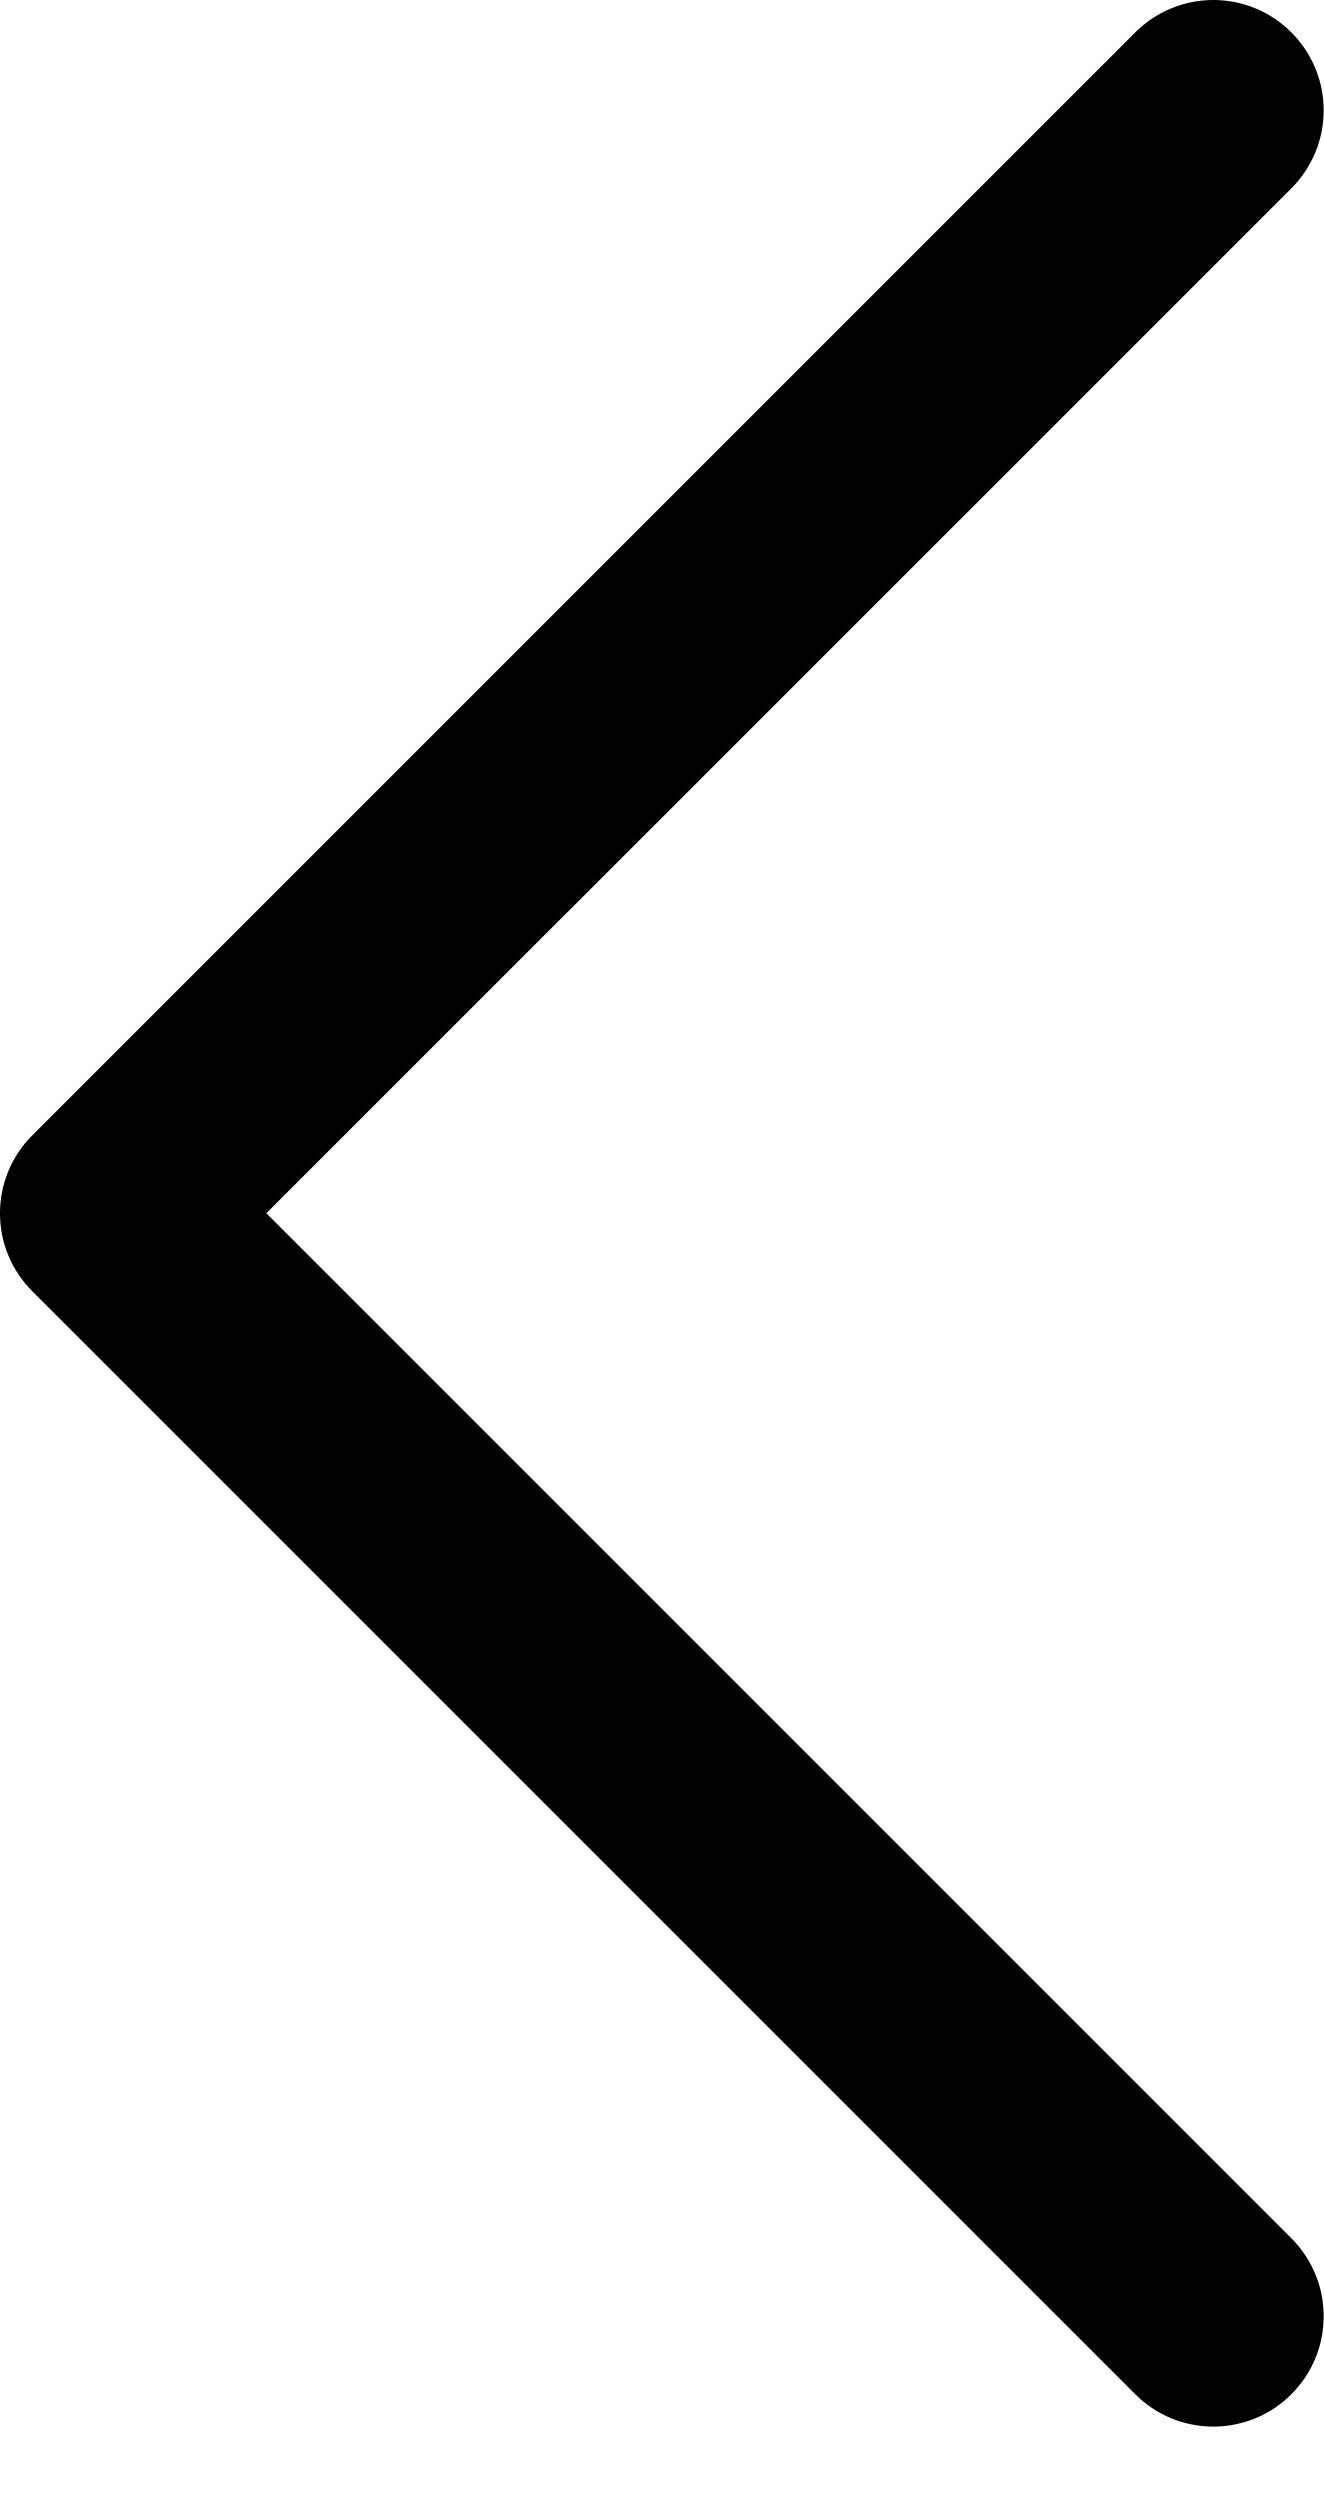
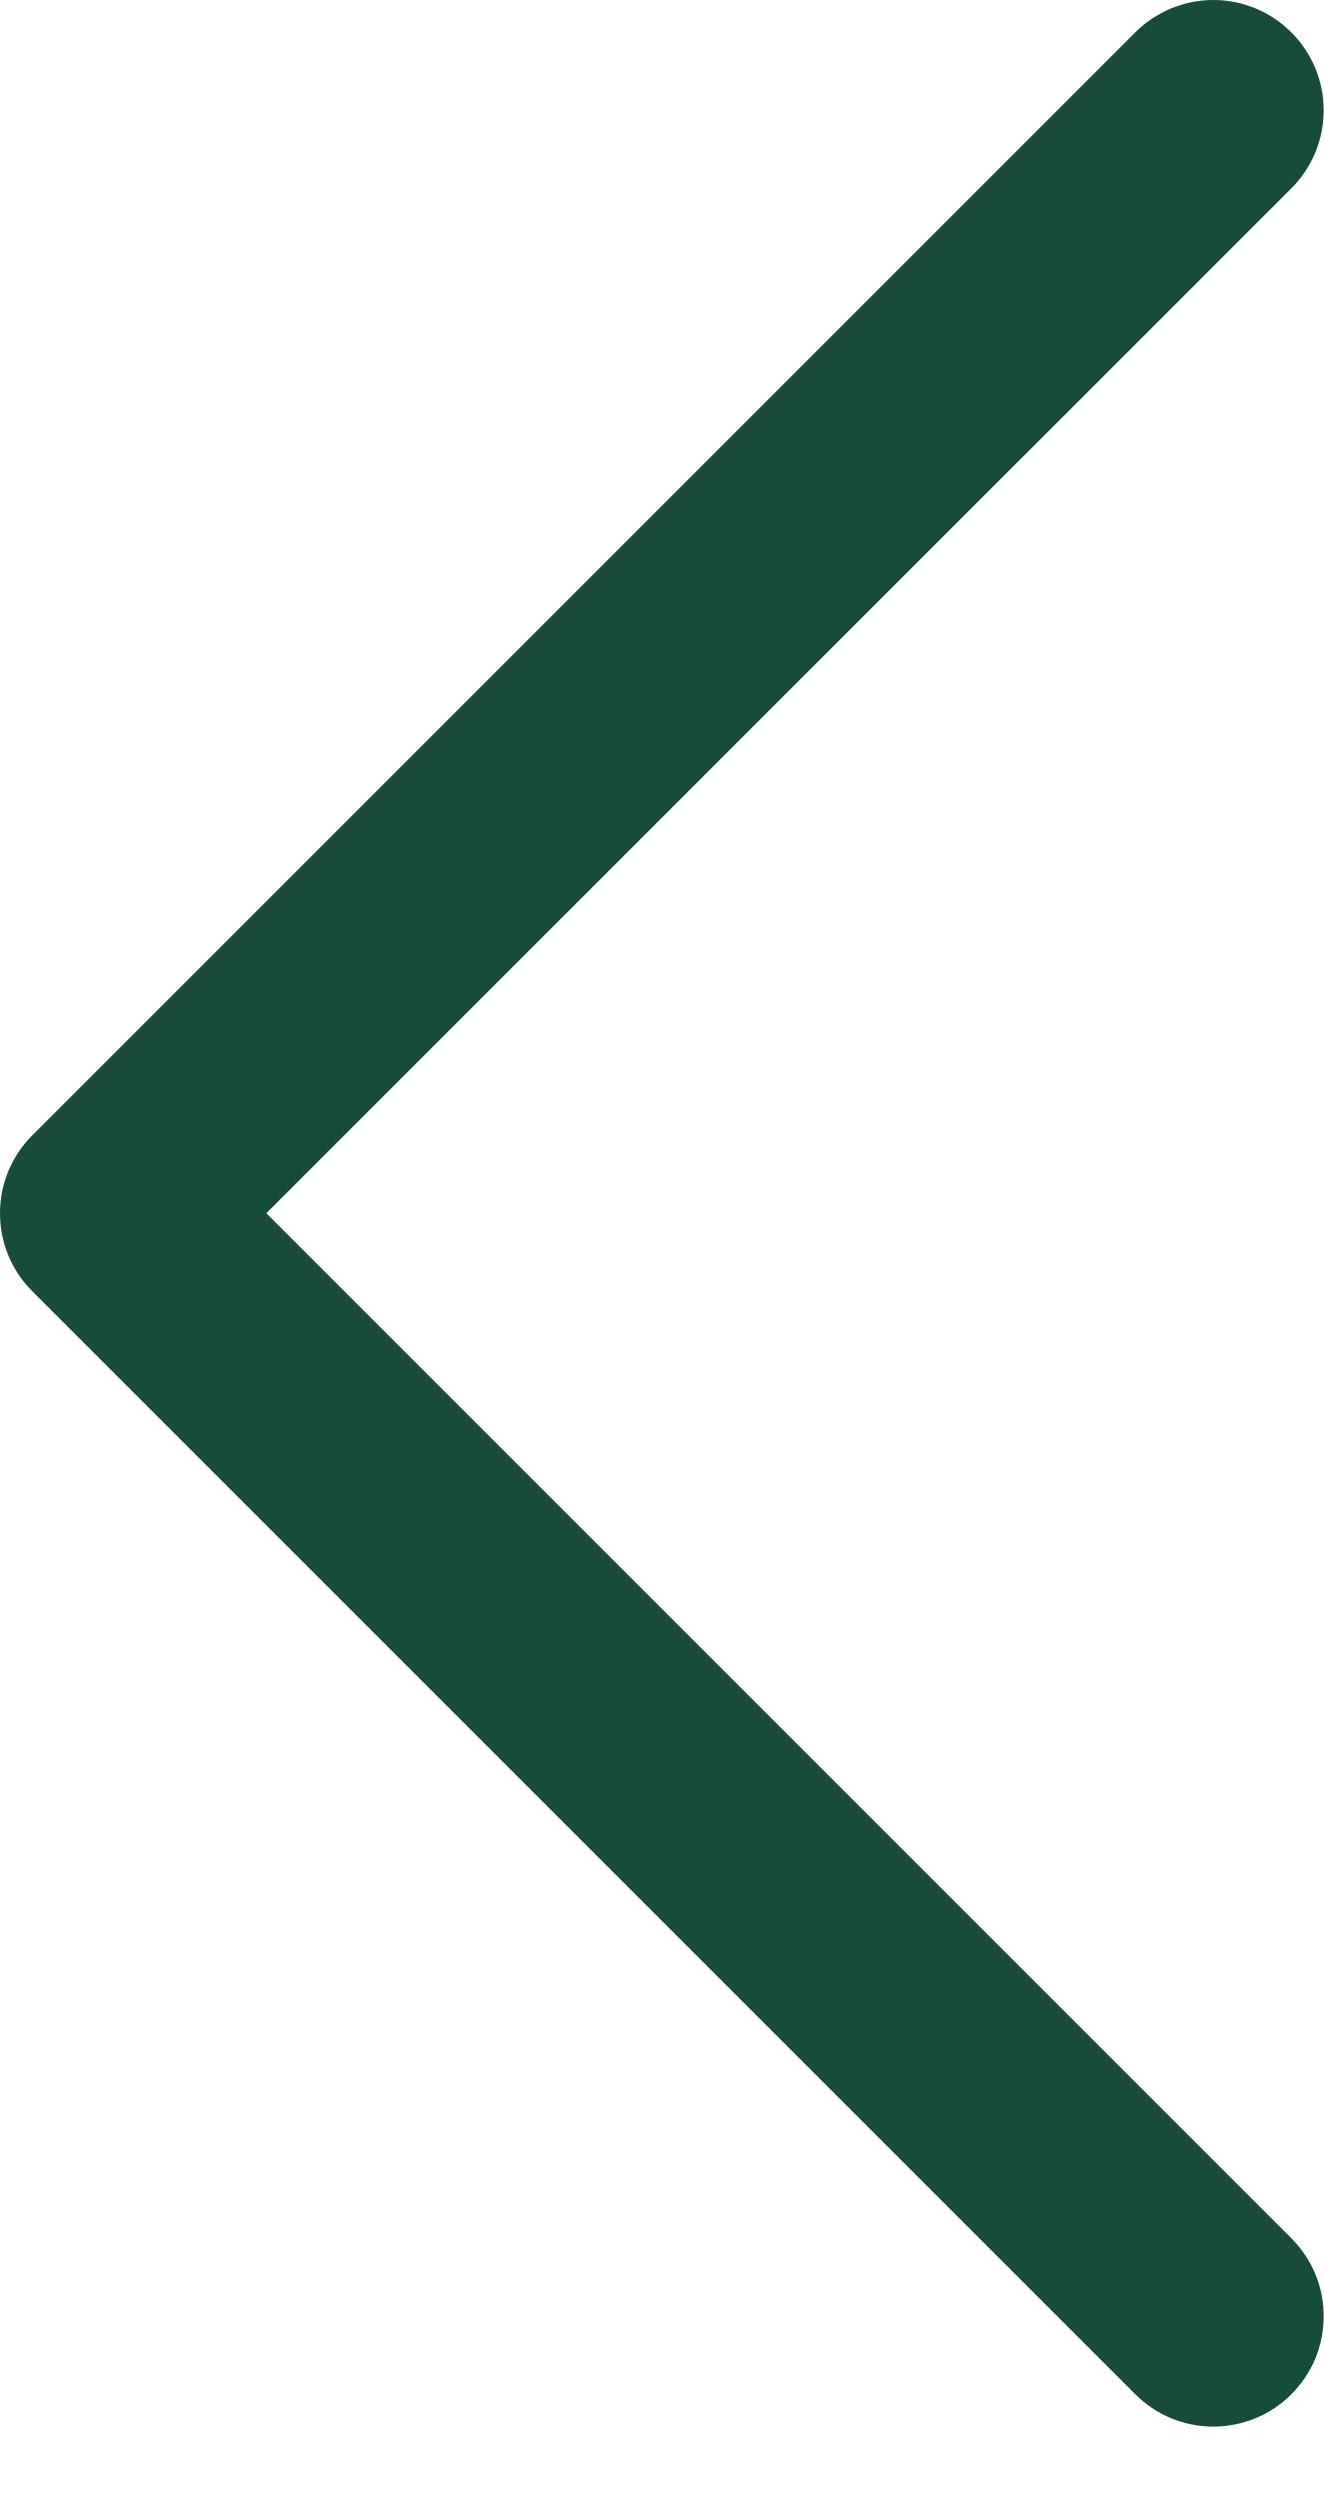
<svg xmlns="http://www.w3.org/2000/svg" width="9" height="17" viewBox="0 0 9 17" fill="none">
-   <path d="M8.781 15.22C8.851 15.29 8.906 15.372 8.944 15.463C8.982 15.554 9.001 15.652 9.001 15.75C9.001 15.849 8.982 15.947 8.944 16.038C8.906 16.129 8.851 16.211 8.781 16.281C8.712 16.351 8.629 16.406 8.538 16.444C8.447 16.481 8.349 16.501 8.251 16.501C8.152 16.501 8.054 16.481 7.963 16.444C7.872 16.406 7.79 16.351 7.72 16.281L0.22 8.781C0.15 8.711 0.095 8.629 0.057 8.538C0.019 8.447 0 8.349 0 8.25C0 8.152 0.019 8.054 0.057 7.963C0.095 7.872 0.15 7.789 0.22 7.72L7.72 0.22C7.861 0.079 8.052 -3.92322e-09 8.251 0C8.45 3.92322e-09 8.64 0.079 8.781 0.22C8.922 0.361 9.001 0.551 9.001 0.75C9.001 0.949 8.922 1.14 8.781 1.281L1.811 8.25L8.781 15.22Z" fill="black" />
+   <path d="M8.781 15.22C8.851 15.29 8.906 15.372 8.944 15.463C8.982 15.554 9.001 15.652 9.001 15.75C9.001 15.849 8.982 15.947 8.944 16.038C8.906 16.129 8.851 16.211 8.781 16.281C8.712 16.351 8.629 16.406 8.538 16.444C8.447 16.481 8.349 16.501 8.251 16.501C8.152 16.501 8.054 16.481 7.963 16.444C7.872 16.406 7.79 16.351 7.72 16.281L0.22 8.781C0.15 8.711 0.095 8.629 0.057 8.538C0.019 8.447 0 8.349 0 8.25C0 8.152 0.019 8.054 0.057 7.963C0.095 7.872 0.15 7.789 0.22 7.72L7.72 0.22C7.861 0.079 8.052 -3.92322e-09 8.251 0C8.45 3.92322e-09 8.64 0.079 8.781 0.22C8.922 0.361 9.001 0.551 9.001 0.75C9.001 0.949 8.922 1.14 8.781 1.281L1.811 8.25L8.781 15.22Z" fill="#174D38" />
</svg>
